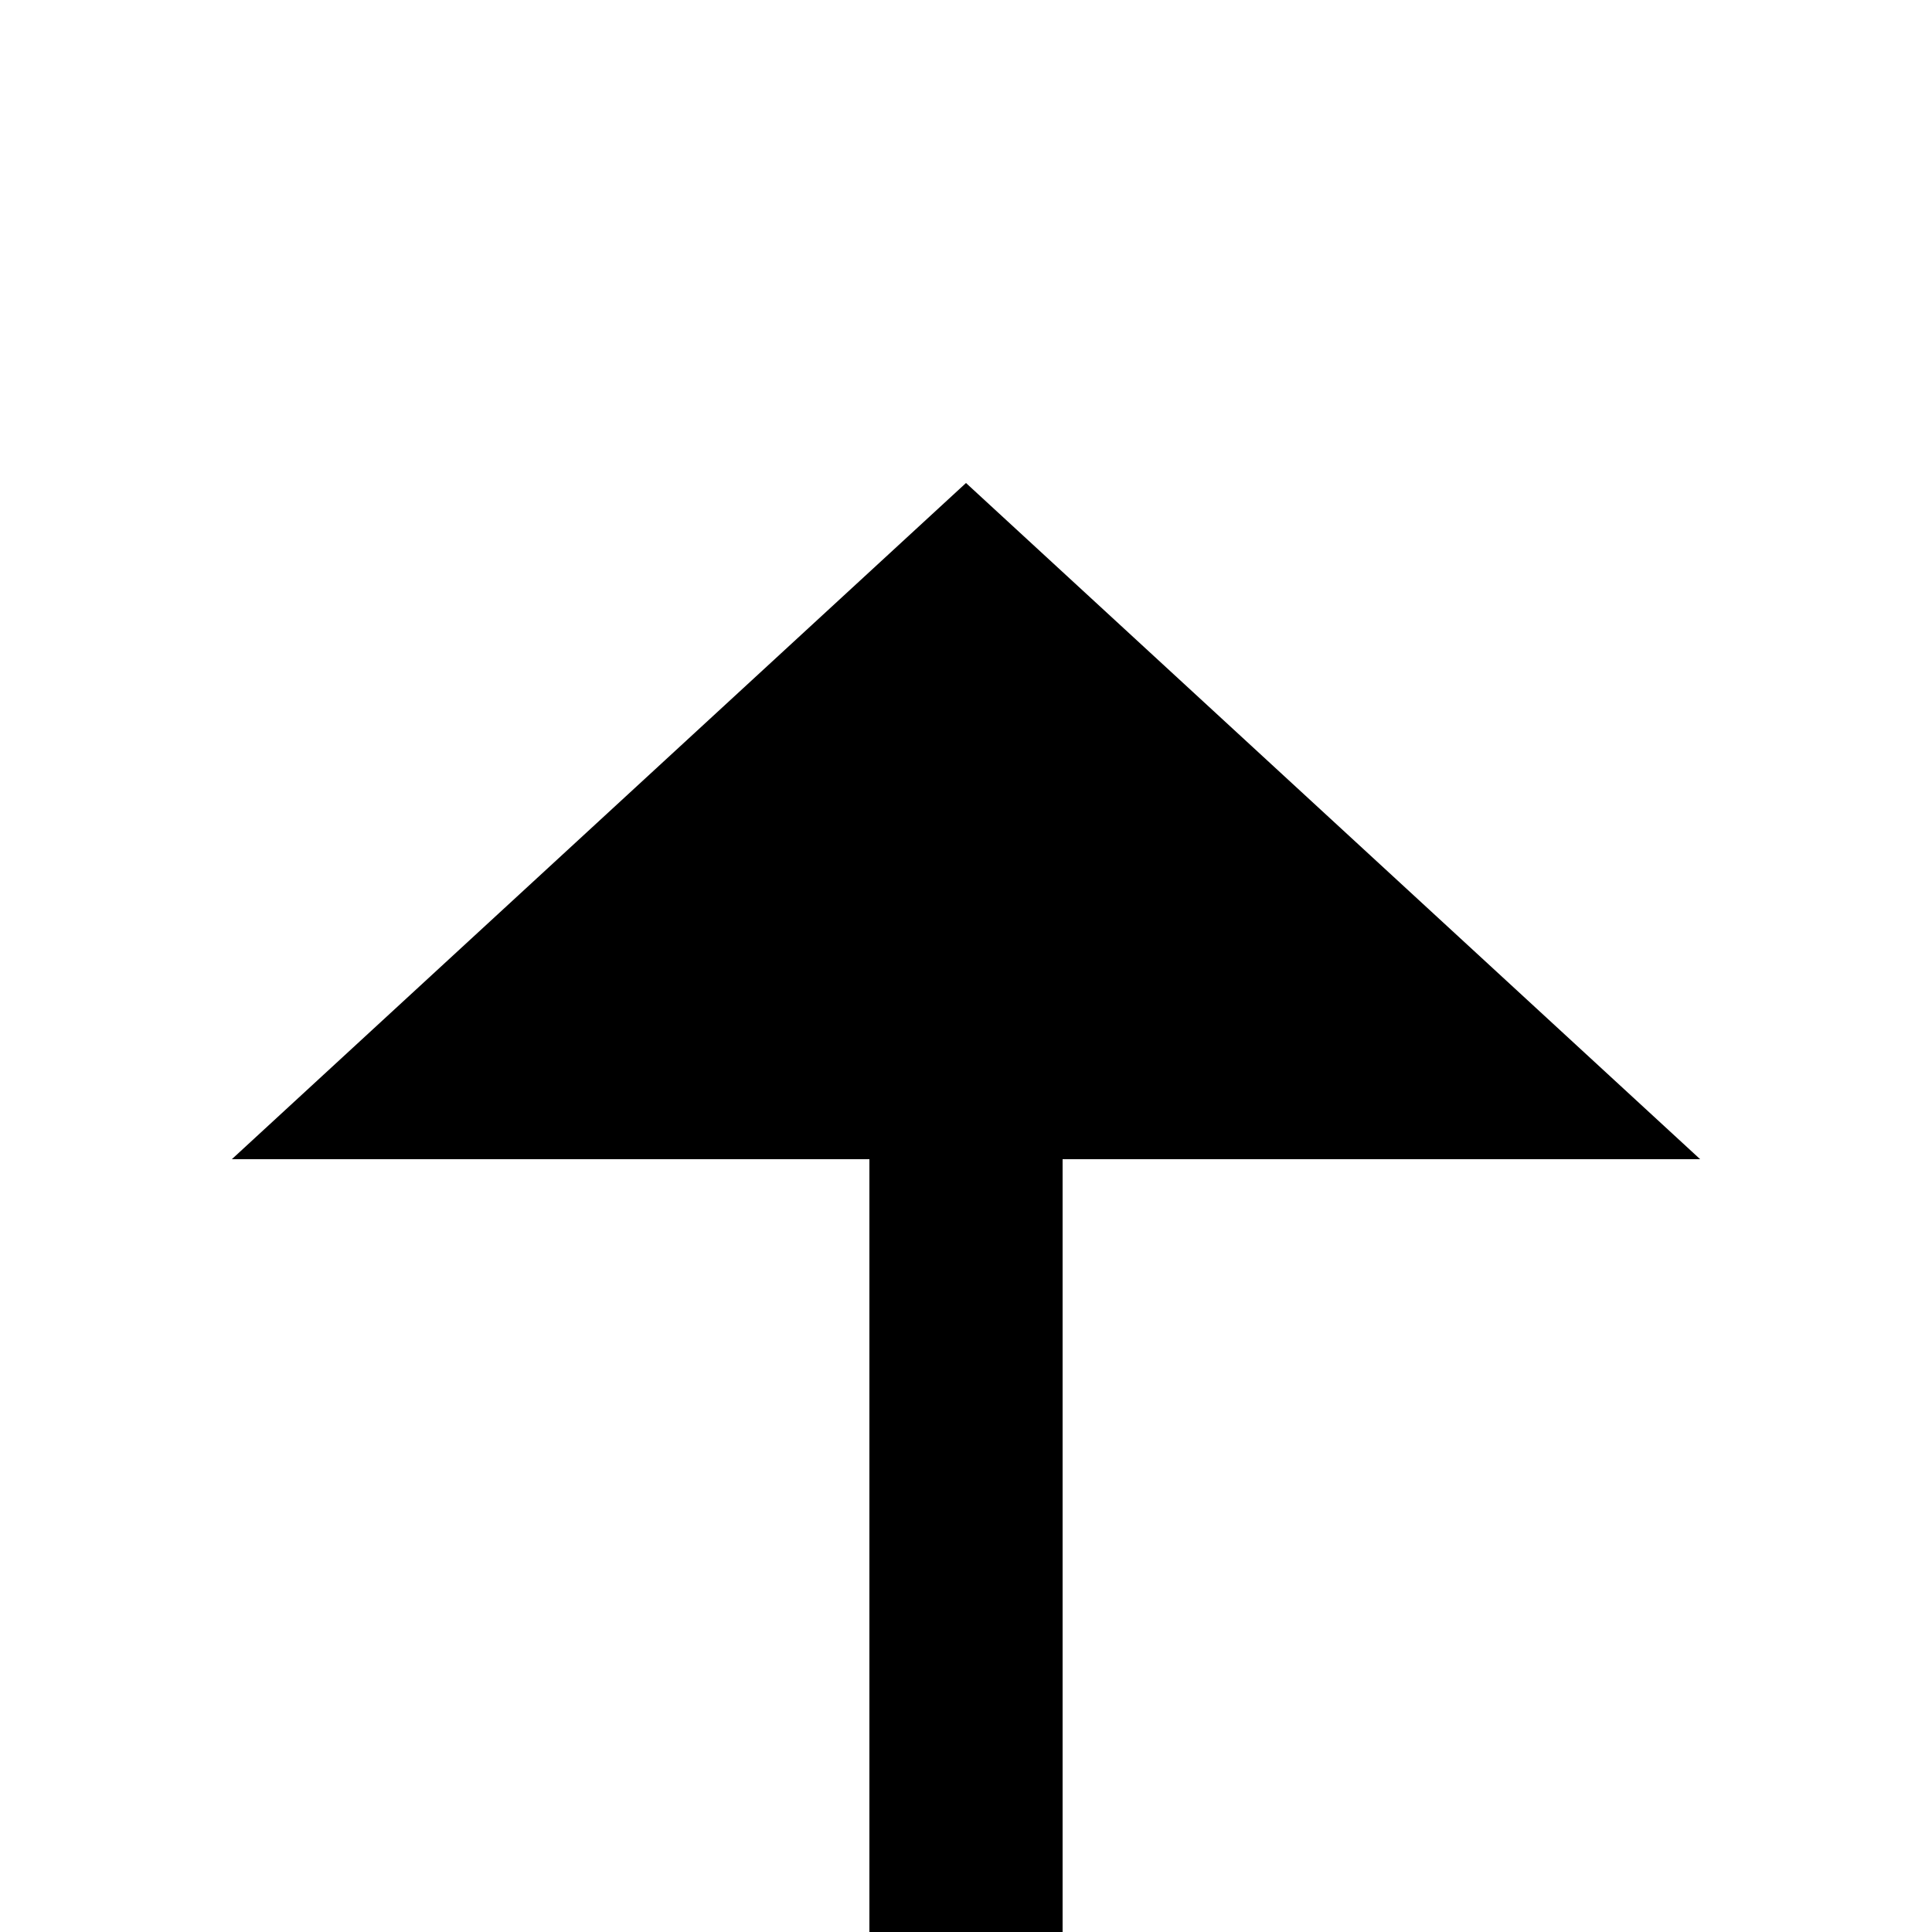
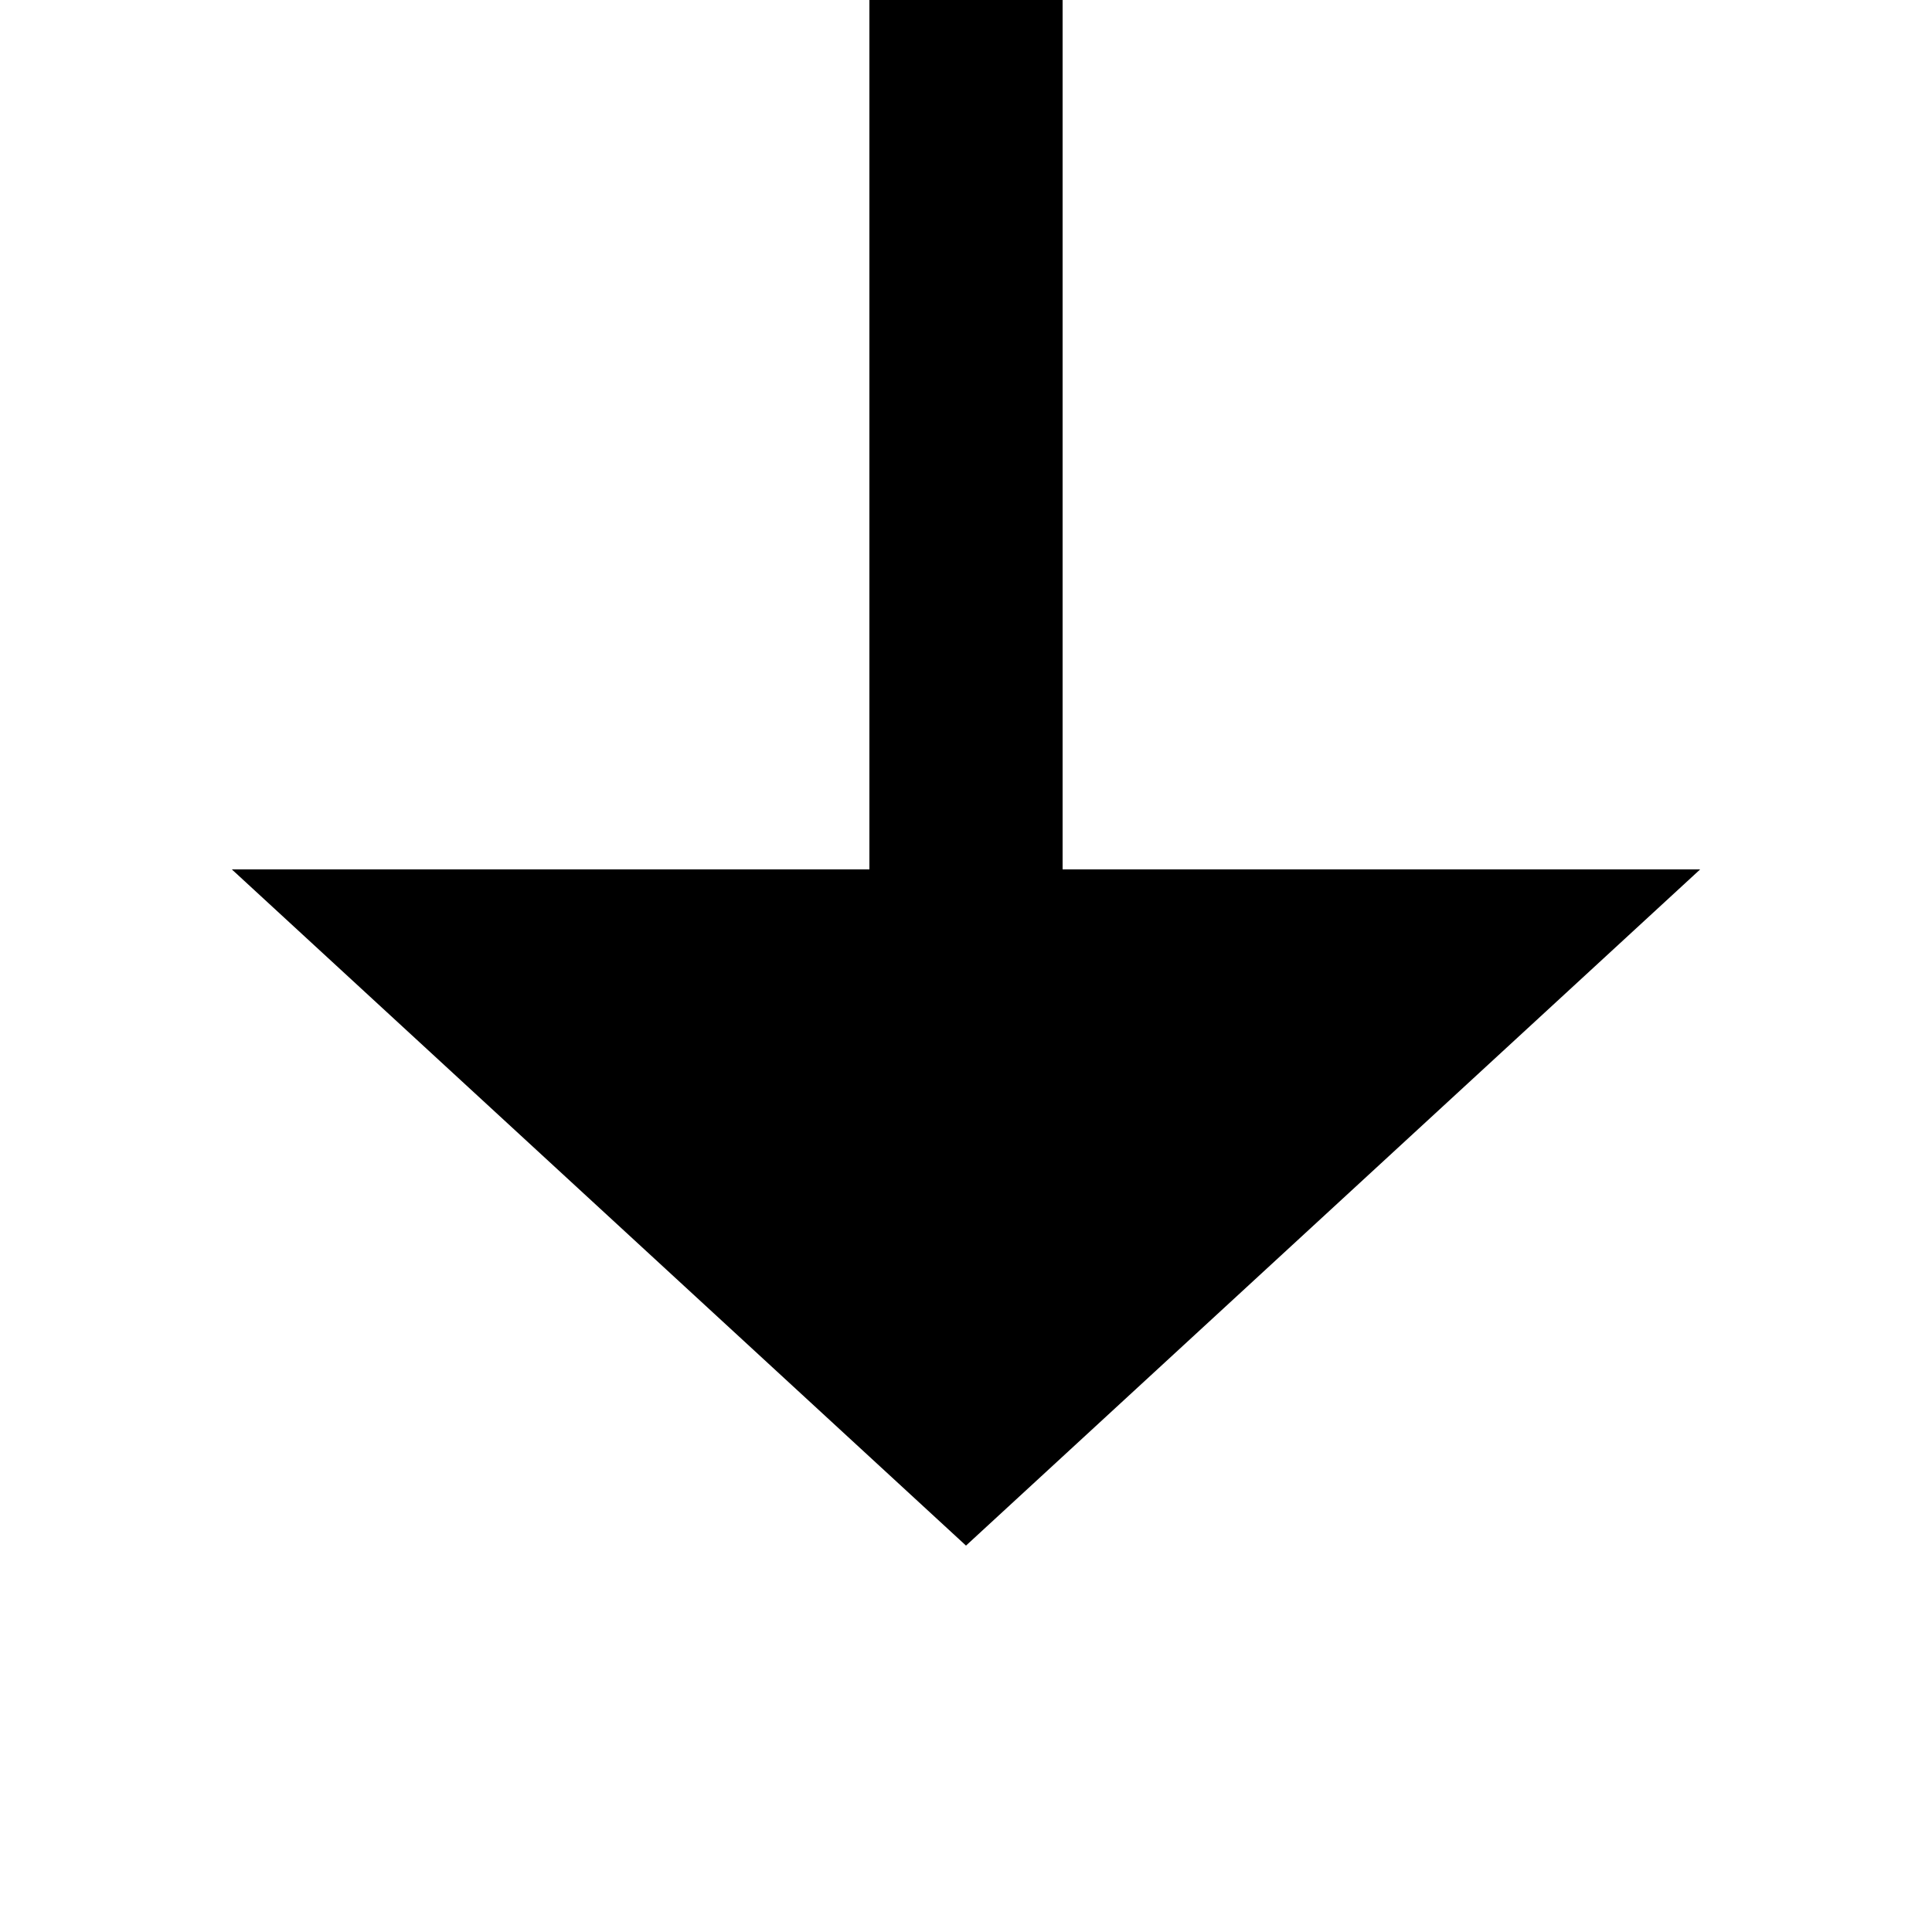
- <svg xmlns="http://www.w3.org/2000/svg" version="1.1" width="20px" height="20px" preserveAspectRatio="xMinYMid meet" viewBox="241 855  20 18">
-   <path d="M 251 898  L 251 865  " stroke-width="2" stroke="#000000" fill="none" />
-   <path d="M 258.6 866  L 251 859  L 243.4 866  L 258.6 866  Z " fill-rule="nonzero" fill="#000000" stroke="none" />
+ <svg xmlns="http://www.w3.org/2000/svg" version="1.1" width="20px" height="20px" preserveAspectRatio="xMinYMid meet" viewBox="631 546  20 18">
+   <path d="M 641 545  L 641 555  " stroke-width="2" stroke="#000000" fill="none" />
+   <path d="M 633.4 554  L 641 561  L 648.6 554  L 633.4 554  Z " fill-rule="nonzero" fill="#000000" stroke="none" />
</svg>
